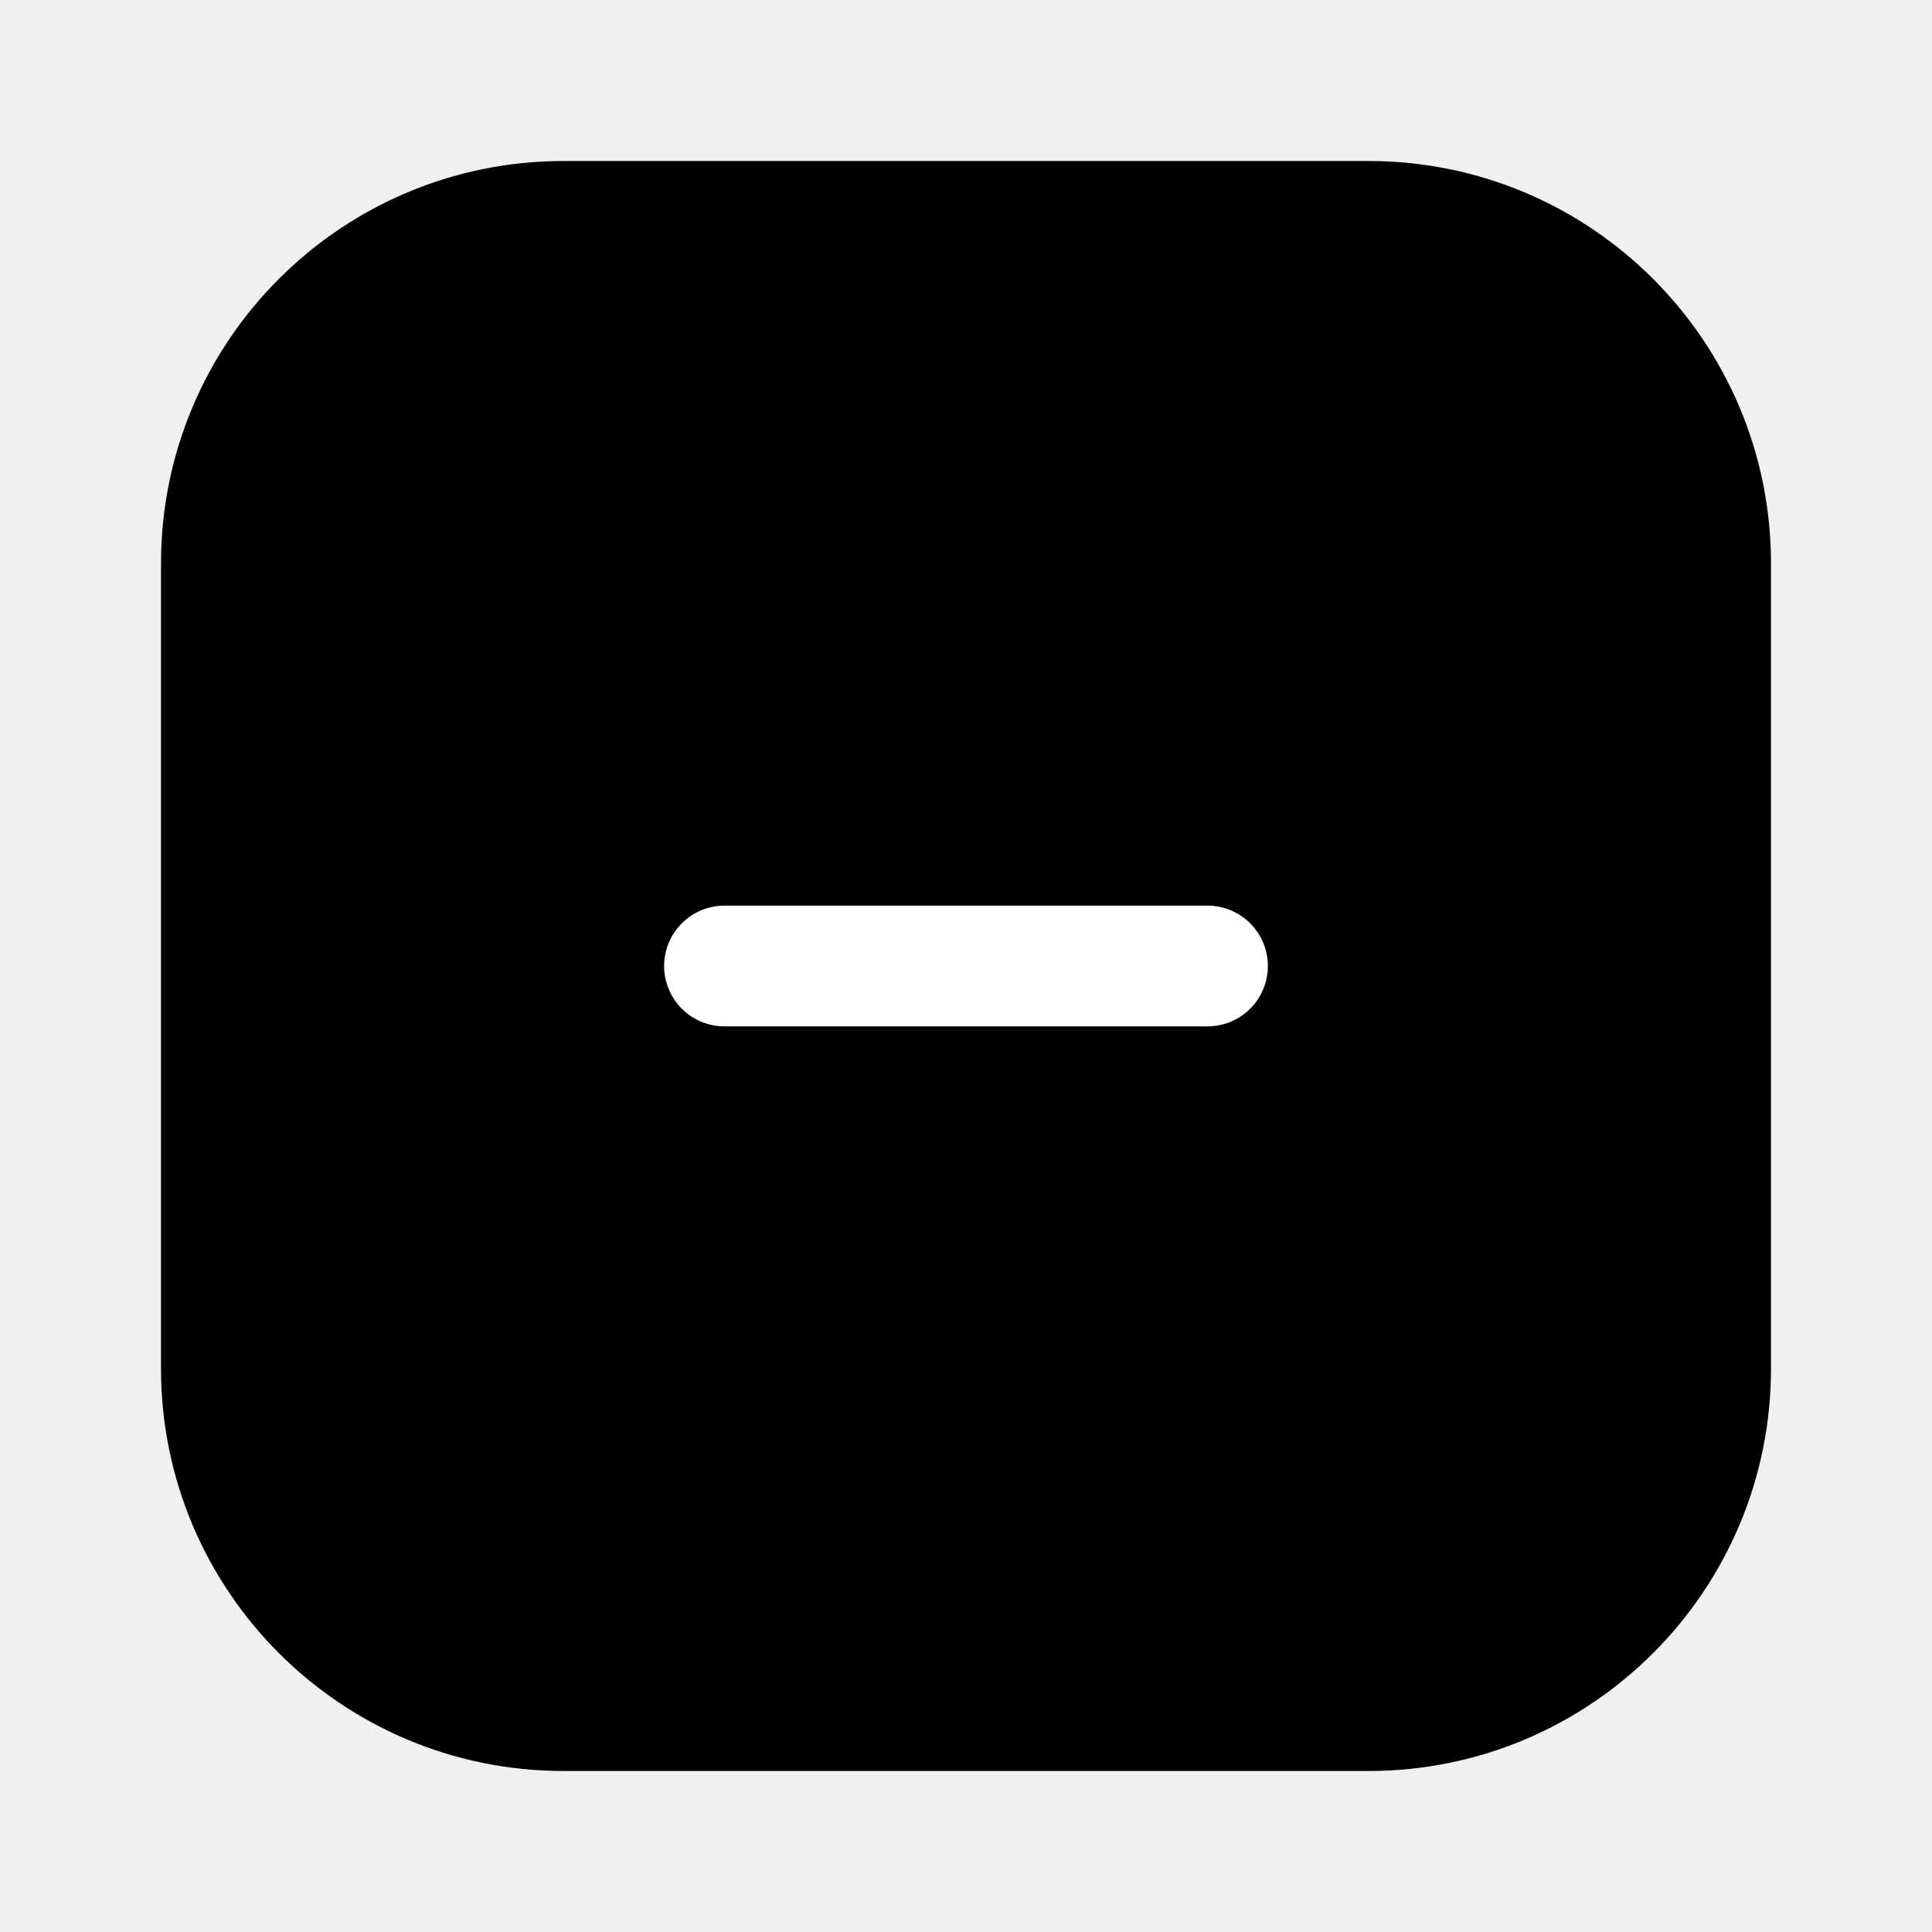
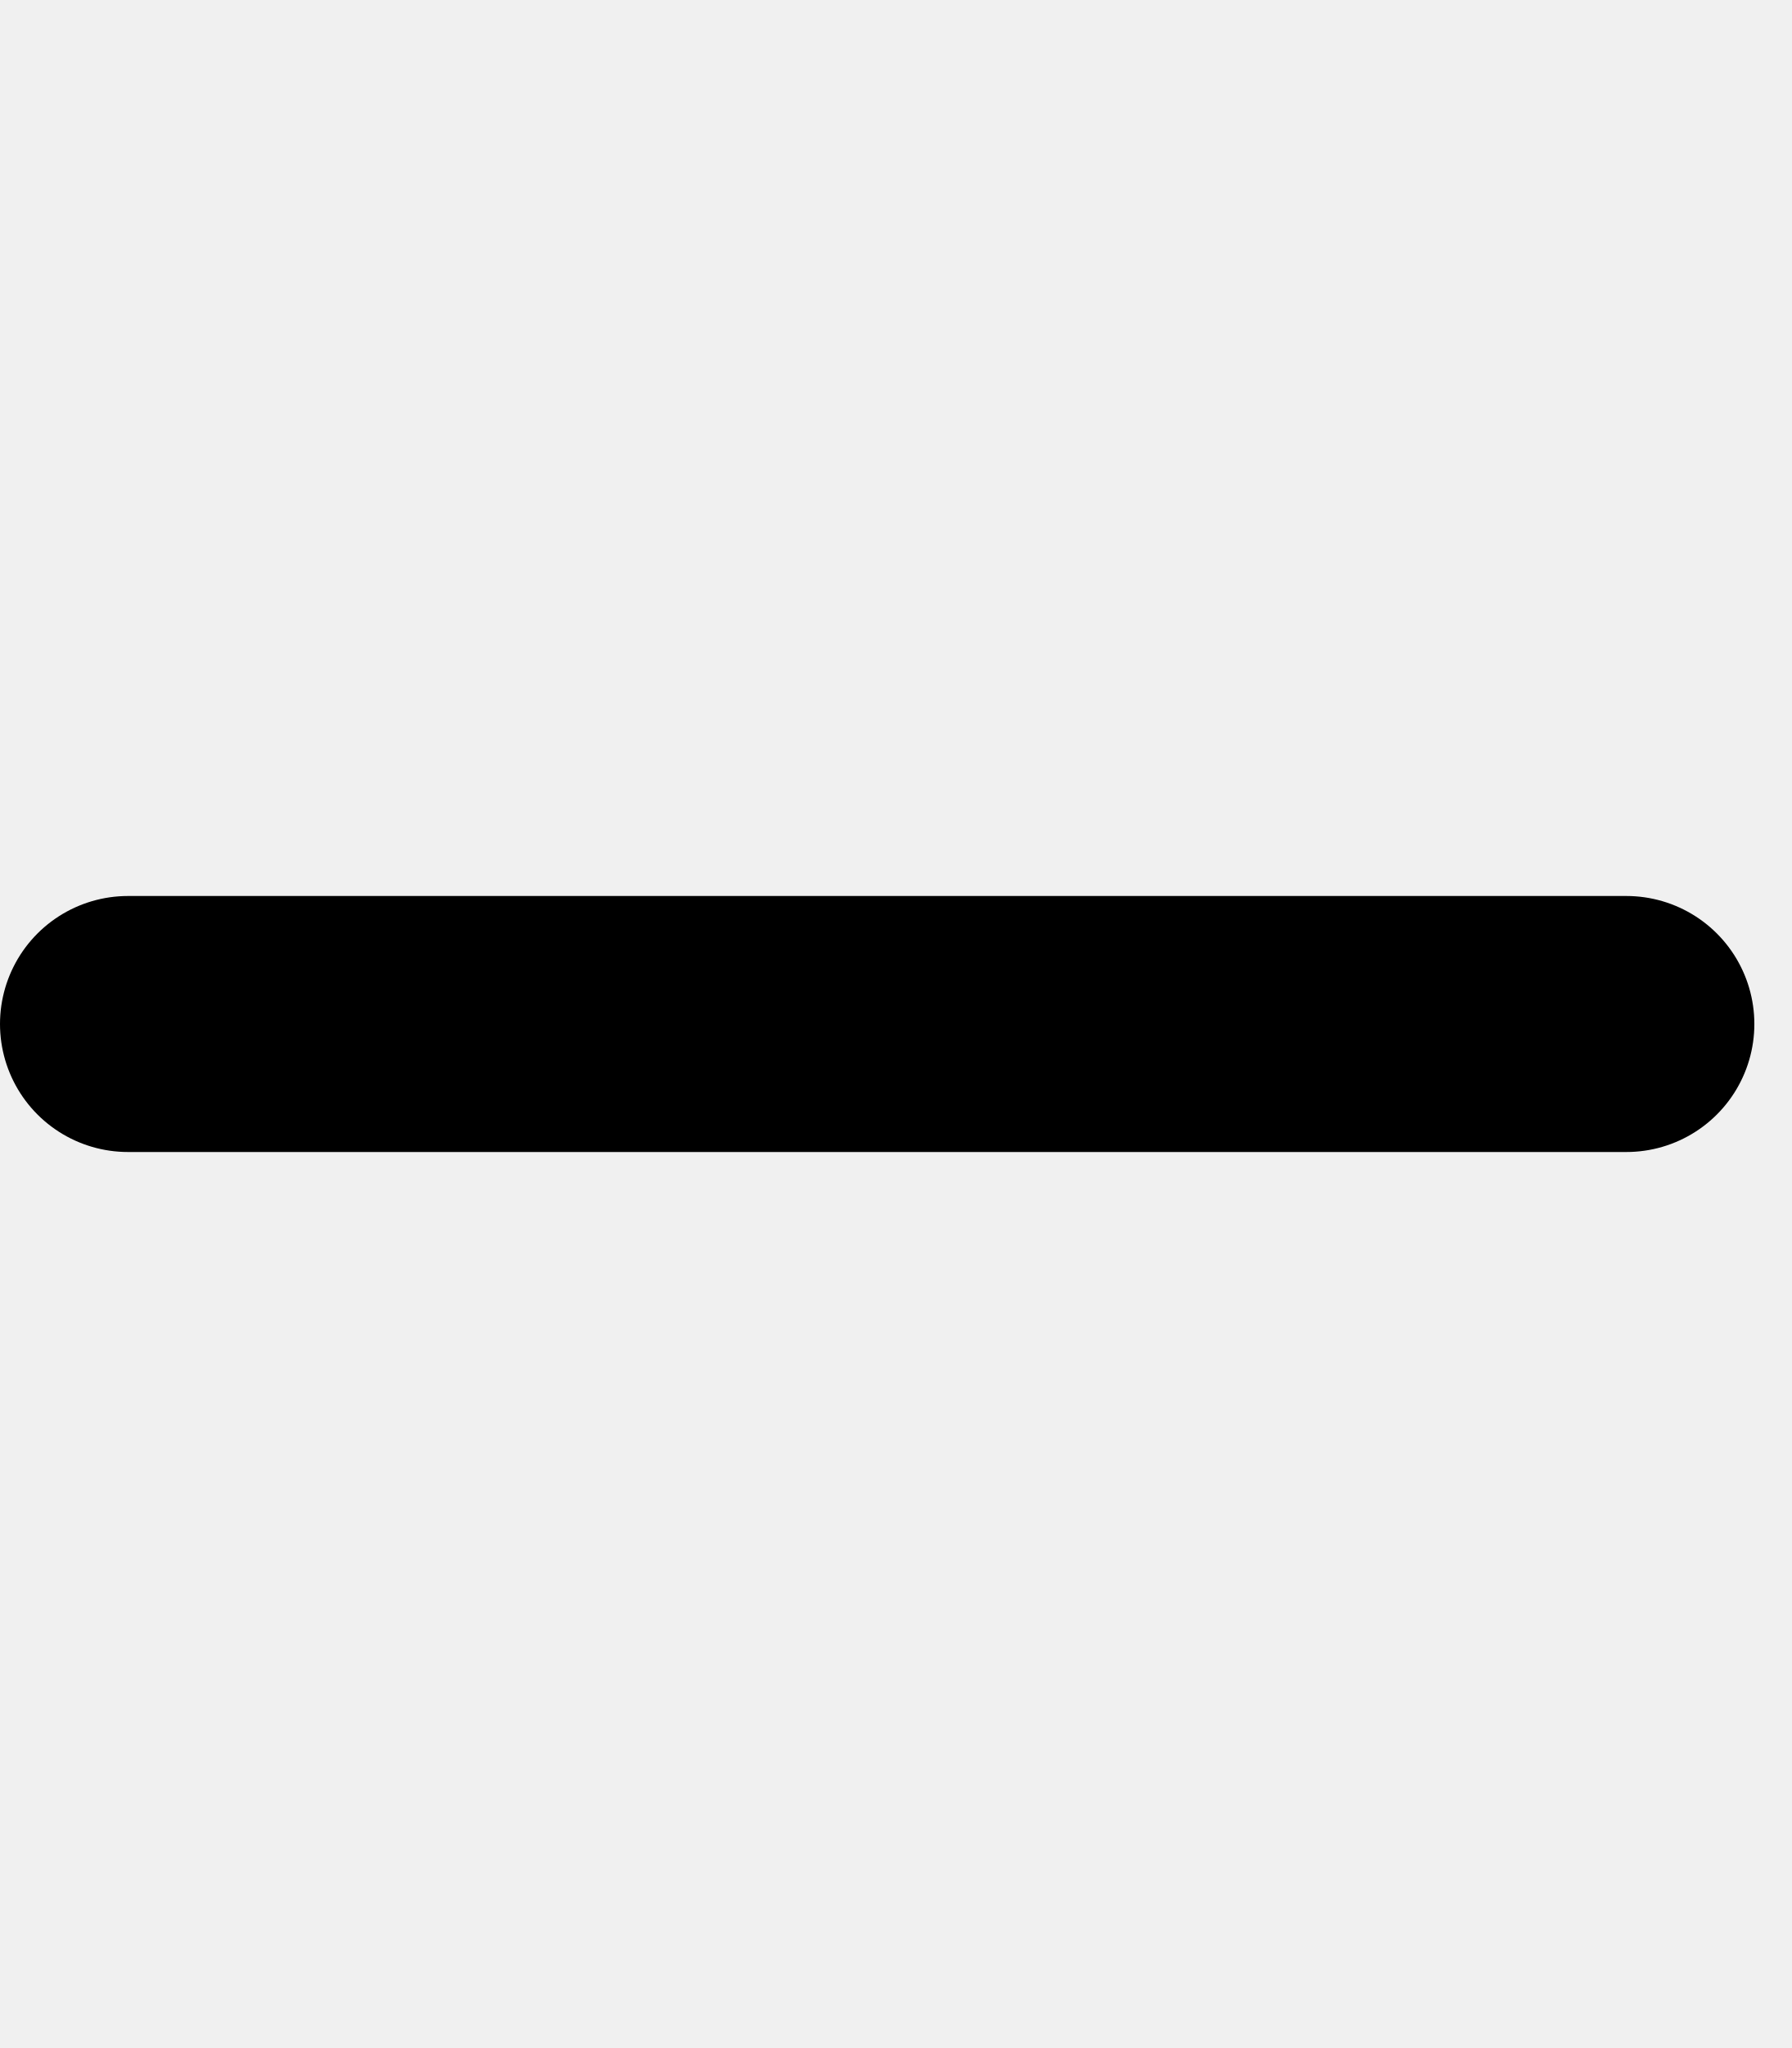
- <svg xmlns="http://www.w3.org/2000/svg" width="24" height="24" viewBox="0 0 24 24" fill="none">
-   <rect x="2" y="2" width="20" height="20" rx="5" fill="black" />
-   <path d="M9 12H15" stroke="white" stroke-width="1.5" stroke-linecap="round" stroke-linejoin="round" />
+ <svg xmlns="http://www.w3.org/2000/svg" width="14" height="16" viewBox="0 0 14 16" fill="none">
+   <path d="M12.709 8L1 8" stroke="black" stroke-width="2" stroke-linecap="round" stroke-linejoin="round" />
</svg>
